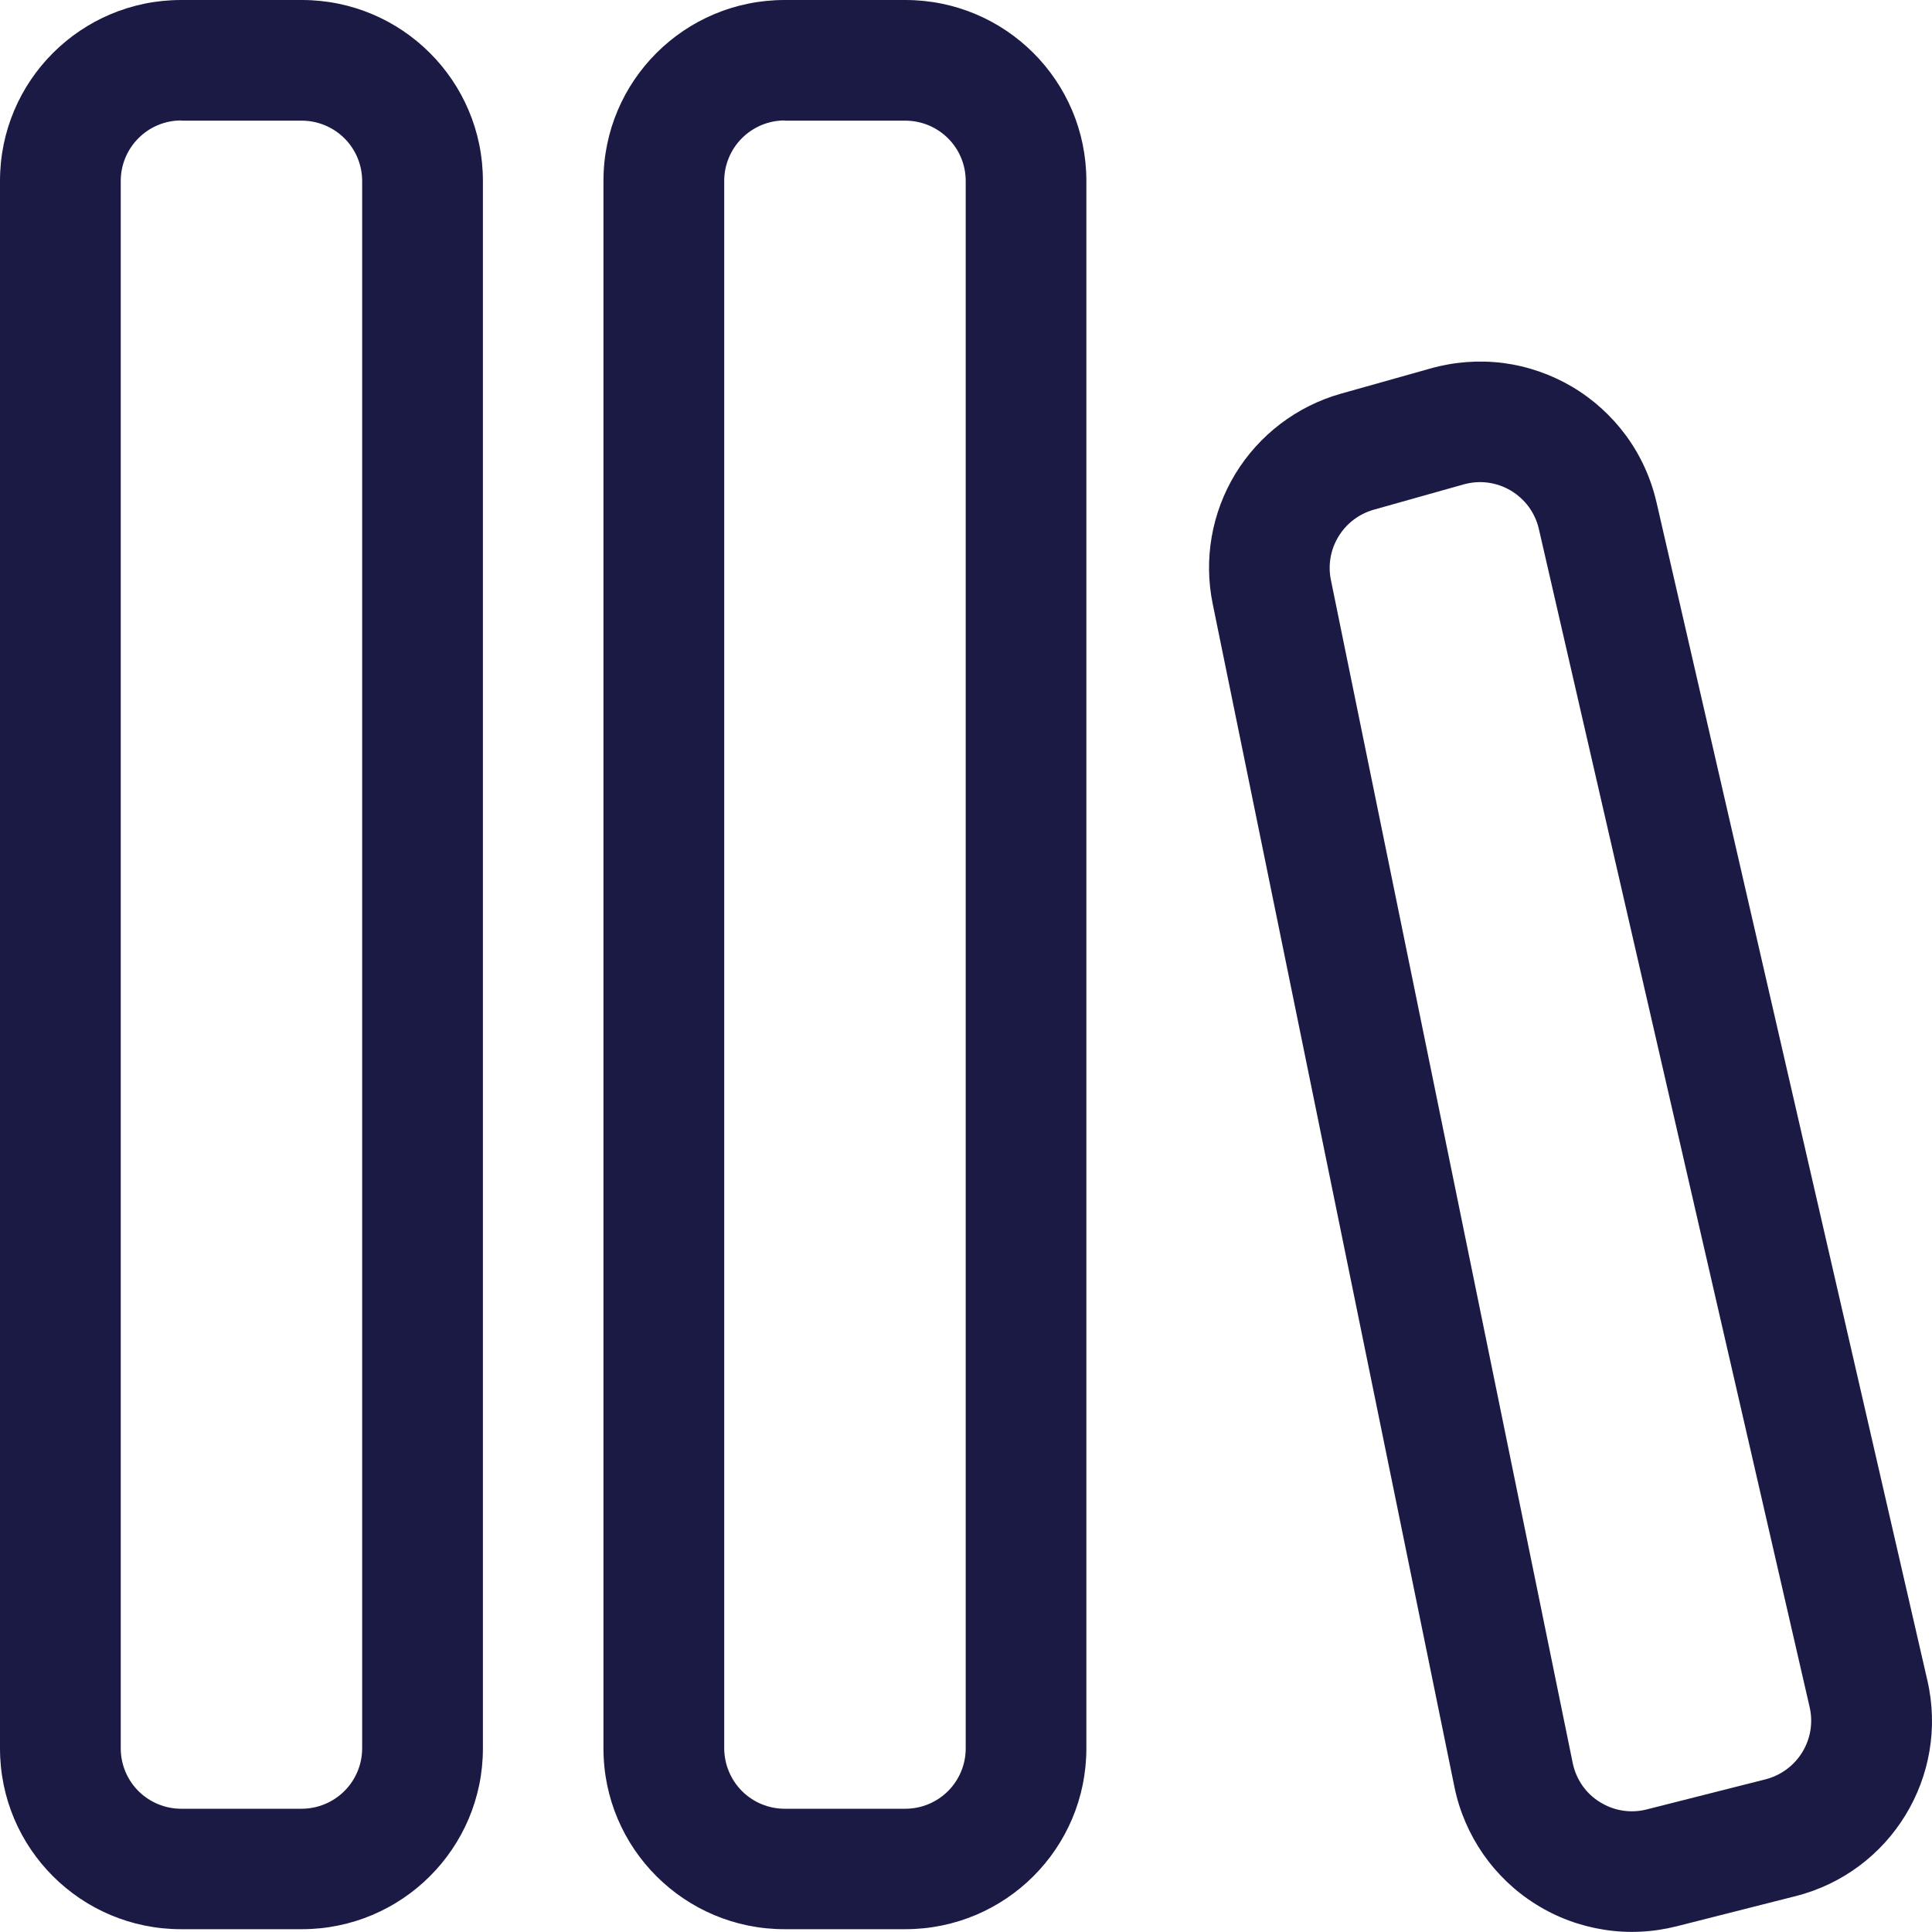
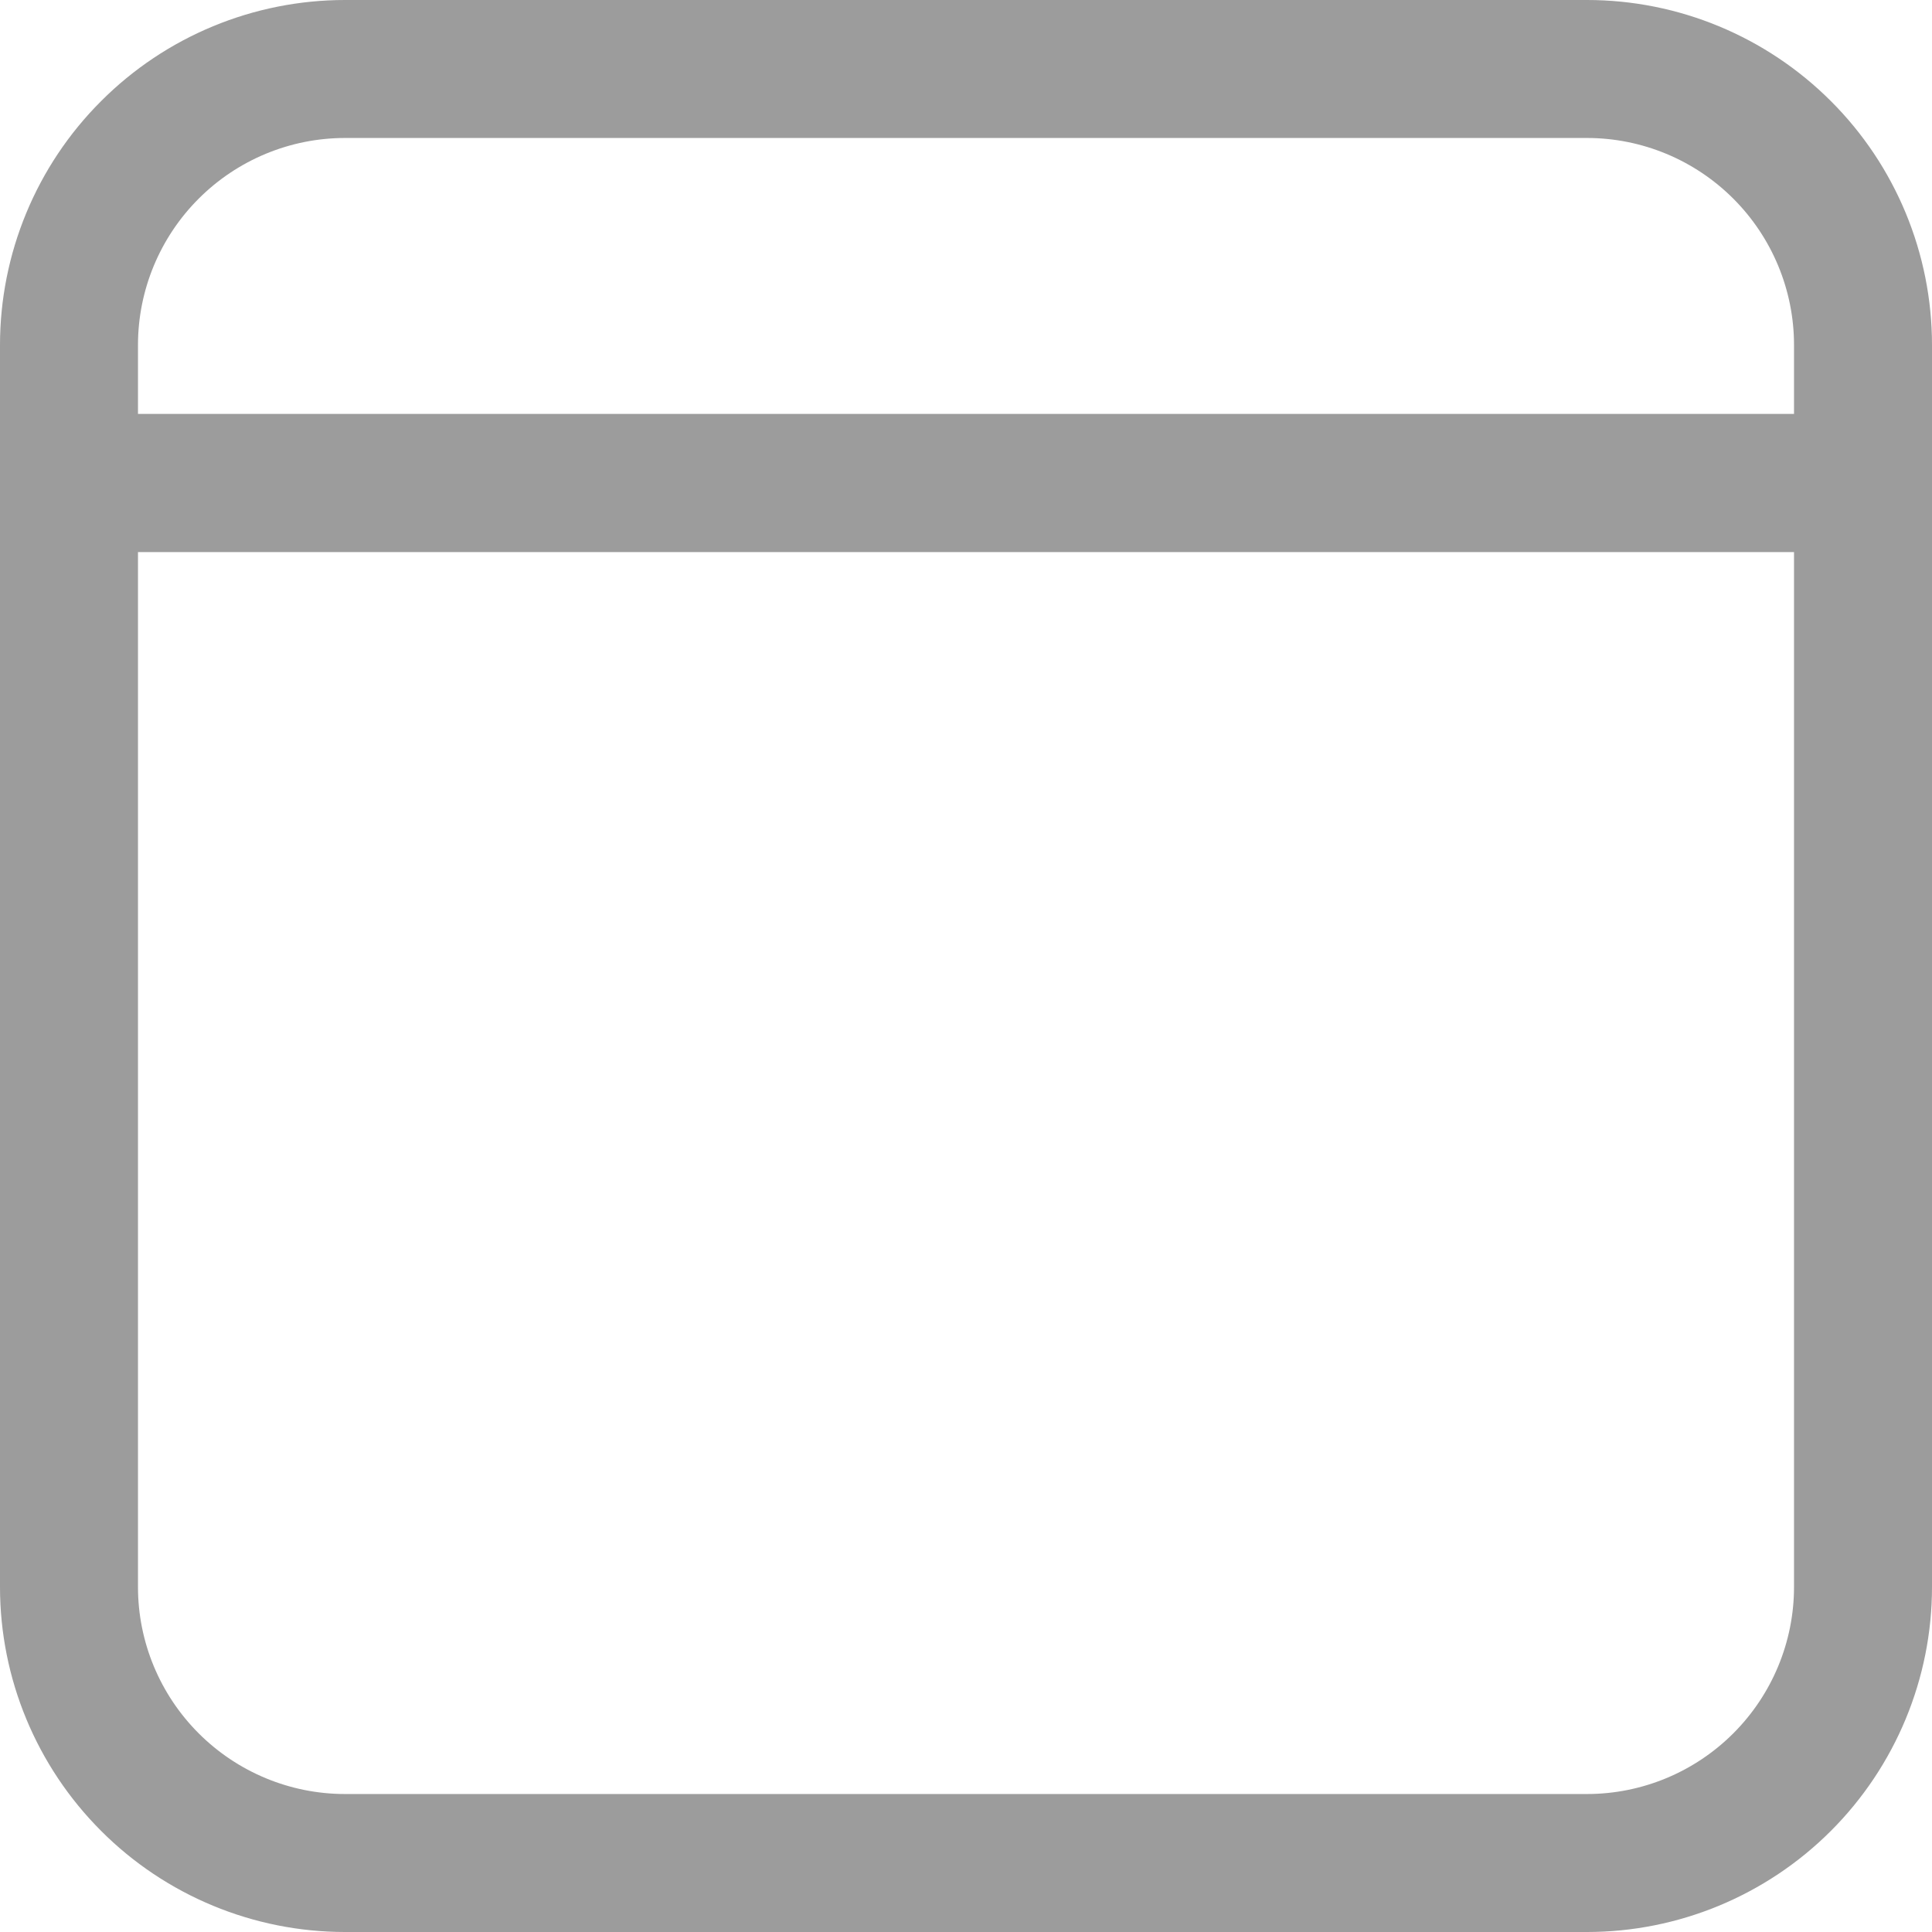
- <svg xmlns="http://www.w3.org/2000/svg" width="20" height="20" viewBox="0 0 20 20" fill="none">
-   <path d="M0 1.872C0 0.837 0.839 0 1.875 0H3.125C4.159 0 4.999 0.837 4.999 1.872V18.1C4.999 19.134 4.159 19.971 3.124 19.971H1.874C0.839 19.971 0 19.134 0 18.1V1.872V1.872ZM1.875 1.247C1.709 1.247 1.55 1.313 1.433 1.431C1.316 1.548 1.25 1.707 1.25 1.872V18.1C1.25 18.265 1.316 18.424 1.433 18.541C1.551 18.658 1.709 18.724 1.875 18.724H3.125C3.291 18.723 3.449 18.657 3.566 18.54C3.683 18.423 3.749 18.264 3.749 18.099V1.874C3.749 1.708 3.683 1.549 3.566 1.432C3.448 1.315 3.289 1.249 3.124 1.249H1.874L1.875 1.247ZM6.247 1.872C6.247 0.837 7.087 0 8.122 0H9.372C10.407 0 11.246 0.837 11.246 1.872V18.1C11.246 19.134 10.407 19.971 9.371 19.971H8.121C7.087 19.971 6.247 19.134 6.247 18.1V1.872V1.872ZM8.122 1.247C7.957 1.247 7.798 1.313 7.68 1.431C7.563 1.548 7.497 1.707 7.497 1.872V18.1C7.498 18.265 7.564 18.424 7.681 18.541C7.798 18.658 7.957 18.724 8.122 18.724H9.372C9.538 18.724 9.697 18.658 9.814 18.541C9.932 18.423 9.997 18.264 9.997 18.099V1.874C9.997 1.708 9.932 1.549 9.814 1.432C9.697 1.315 9.538 1.249 9.372 1.249H8.122V1.247ZM17.147 5.196C17.09 4.949 16.983 4.715 16.834 4.511C16.683 4.306 16.493 4.133 16.275 4.004C16.056 3.875 15.814 3.791 15.562 3.758C15.31 3.726 15.054 3.745 14.81 3.814L13.879 4.076C13.424 4.205 13.035 4.501 12.789 4.904C12.543 5.308 12.459 5.789 12.554 6.252L15.057 18.502C15.108 18.751 15.21 18.986 15.354 19.194C15.499 19.402 15.684 19.579 15.899 19.713C16.114 19.848 16.354 19.937 16.604 19.976C16.855 20.016 17.11 20.003 17.356 19.941L18.587 19.629C19.575 19.379 20.18 18.386 19.952 17.395L17.147 5.195V5.196ZM15.15 5.015C15.231 4.992 15.317 4.985 15.401 4.996C15.485 5.007 15.566 5.035 15.639 5.078C15.711 5.121 15.775 5.178 15.825 5.246C15.875 5.315 15.911 5.392 15.93 5.475L18.734 17.675C18.77 17.834 18.742 18 18.657 18.139C18.572 18.278 18.436 18.378 18.279 18.419L17.047 18.731C16.965 18.752 16.88 18.756 16.797 18.743C16.713 18.73 16.634 18.7 16.562 18.655C16.49 18.611 16.428 18.552 16.38 18.483C16.332 18.413 16.298 18.335 16.281 18.252L13.777 6.002C13.746 5.848 13.774 5.688 13.856 5.554C13.938 5.419 14.067 5.321 14.219 5.277L15.15 5.015V5.015Z" fill="#1B1A44" />
+ <svg xmlns="http://www.w3.org/2000/svg" width="12" height="12" viewBox="0 0 12 12" fill="none">
+   <path d="M9.857 0C10.425 0 10.97 0.226 11.372 0.628C11.774 1.029 12 1.575 12 2.143V9.857C12 10.425 11.774 10.97 11.372 11.372C10.97 11.774 10.425 12 9.857 12H2.143C1.575 12 1.029 11.774 0.628 11.372C0.226 10.97 0 10.425 0 9.857V2.143C0 1.575 0.226 1.029 0.628 0.628C1.029 0.226 1.575 0 2.143 0H9.857ZM11.143 3.429H0.857V9.857C0.857 10.198 0.993 10.525 1.234 10.766C1.475 11.007 1.802 11.143 2.143 11.143H9.857C10.198 11.143 10.525 11.007 10.766 10.766C11.007 10.525 11.143 10.198 11.143 9.857V3.429ZM9.857 0.857H2.143C1.802 0.857 1.475 0.993 1.234 1.234C0.993 1.475 0.857 1.802 0.857 2.143V2.571H11.143V2.143C11.143 1.802 11.007 1.475 10.766 1.234C10.525 0.993 10.198 0.857 9.857 0.857Z" fill="#9C9C9C" />
</svg>
